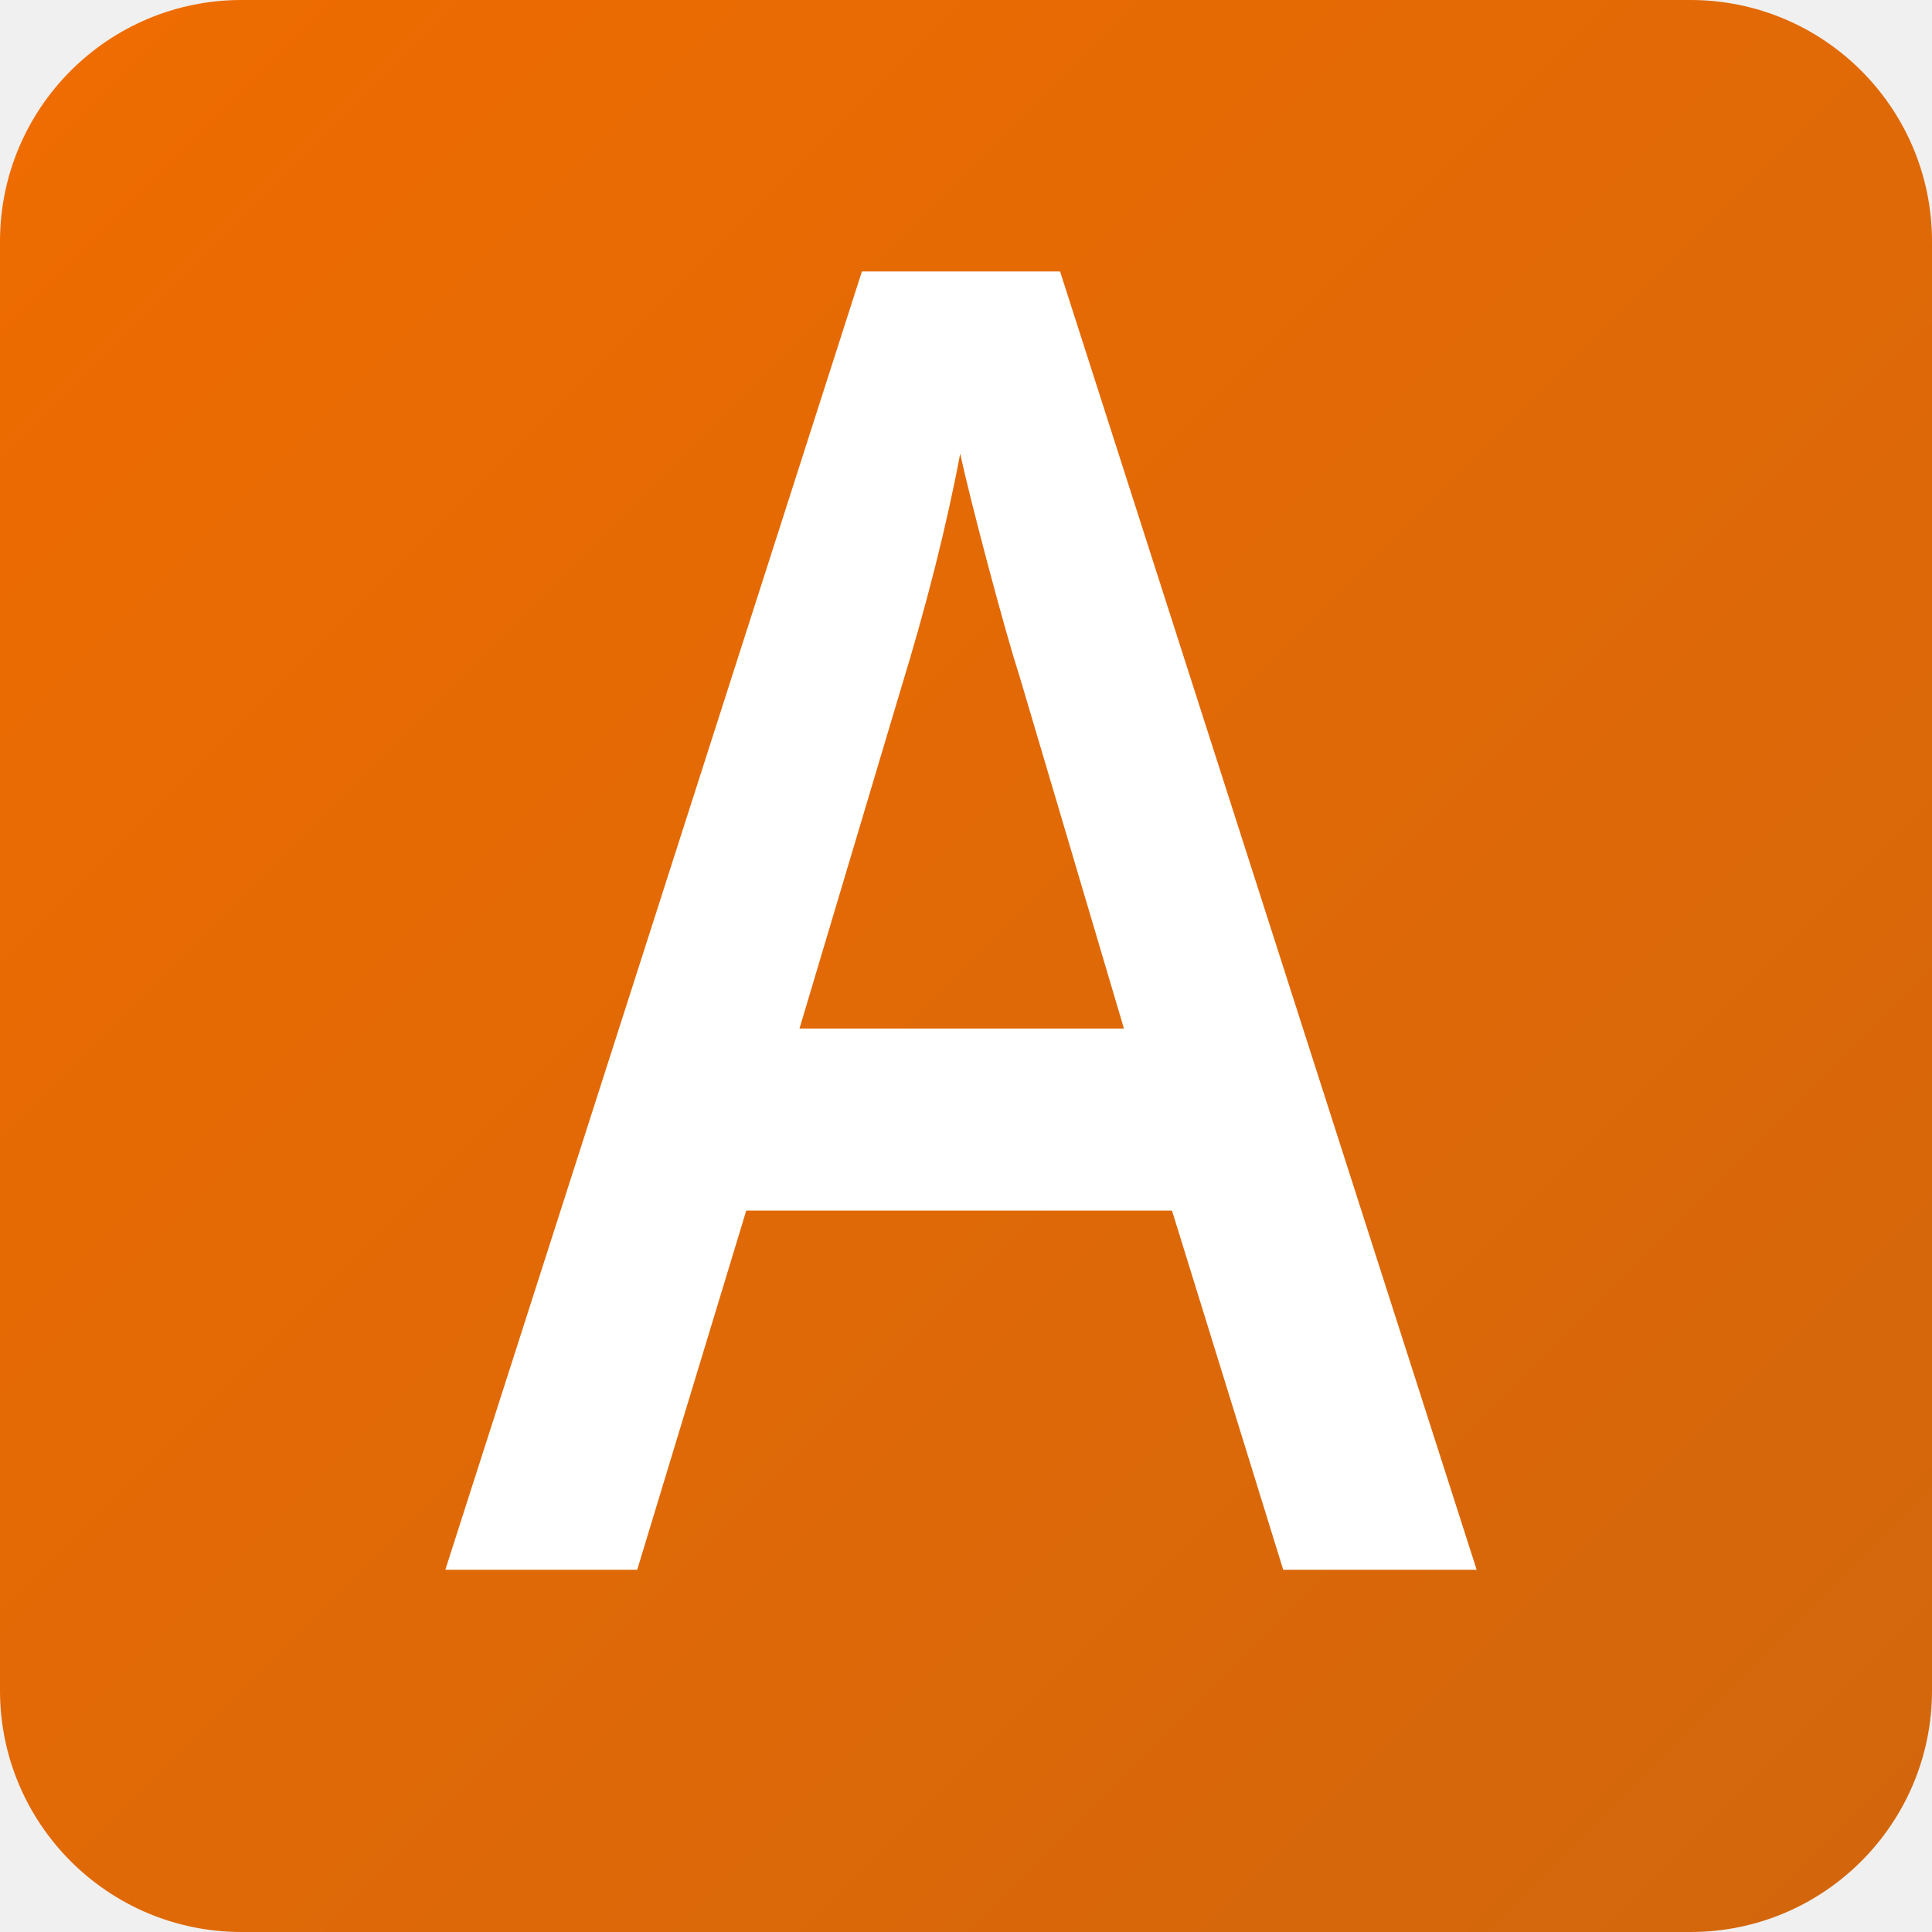
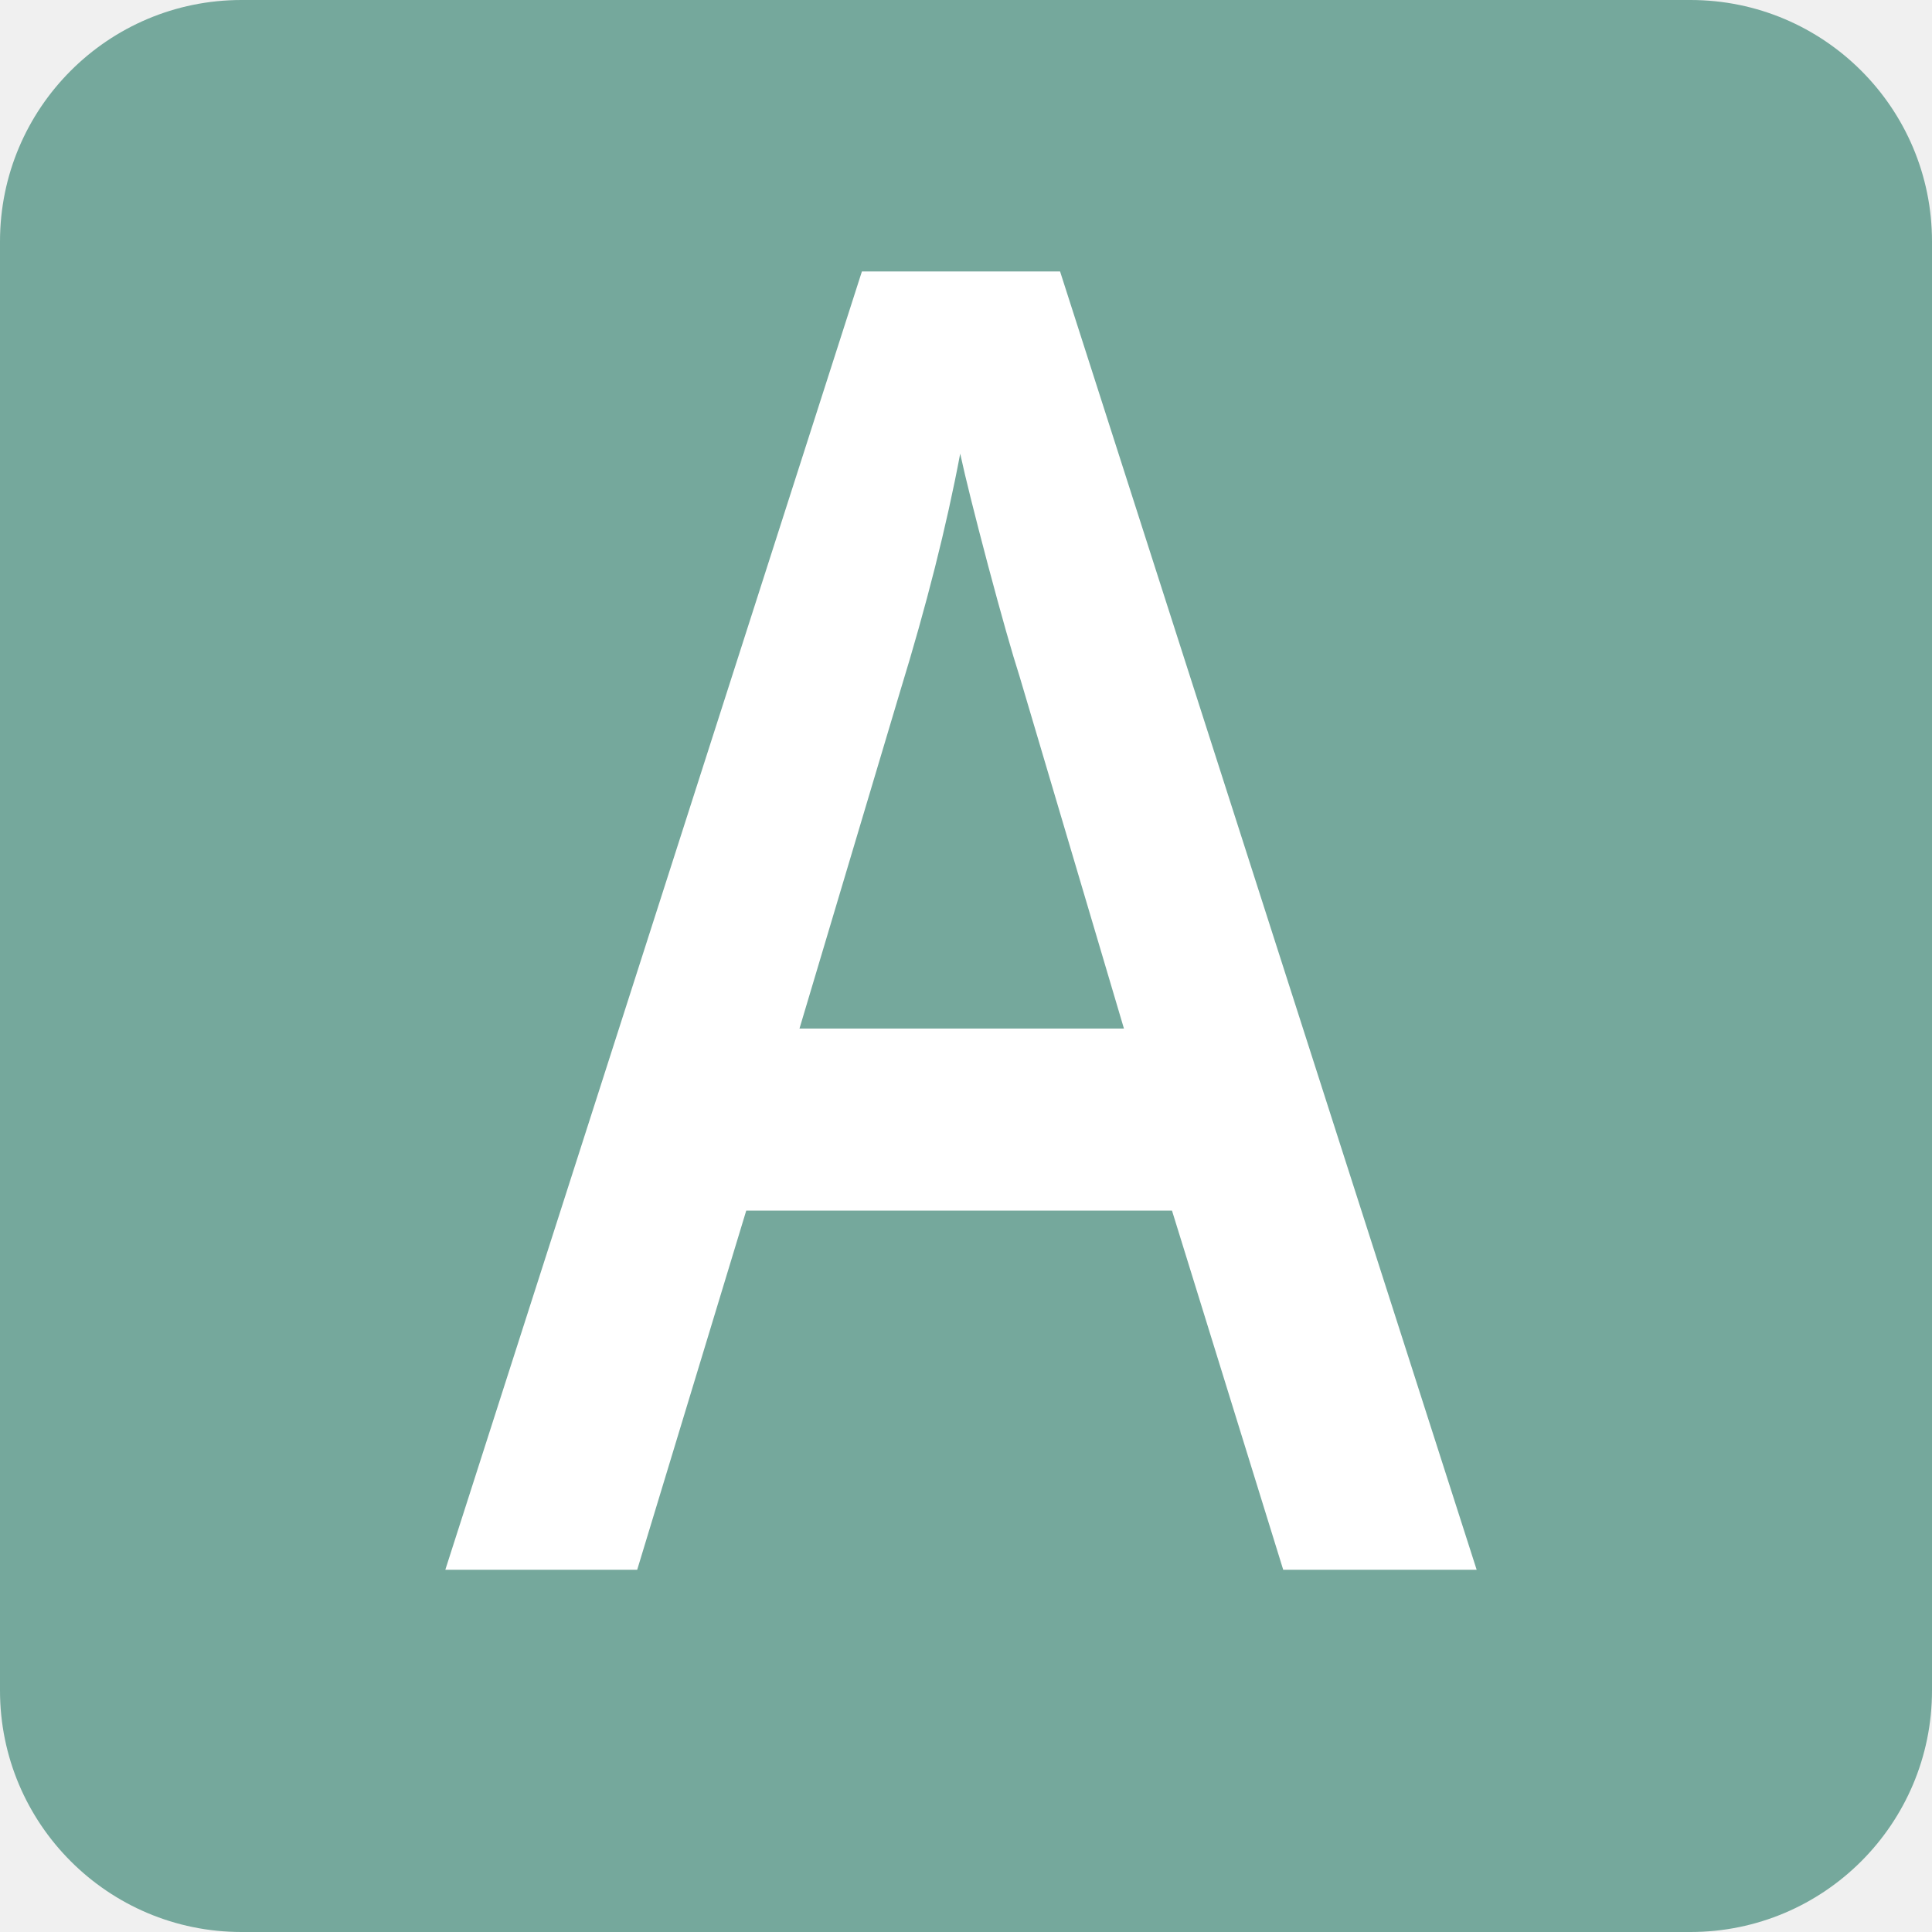
<svg xmlns="http://www.w3.org/2000/svg" width="16" height="16" viewBox="0 0 16 16" fill="none">
  <rect width="16" height="16" rx="2" fill="url(#paint0_linear)" />
  <path fill-rule="evenodd" clip-rule="evenodd" d="M10.627 13L9.706 10.026H6.18L5.277 13H3.688L7.138 2.248H8.779L12.229 13H10.627ZM9.308 8.518L8.444 5.603C8.381 5.407 8.294 5.1 8.182 4.68C8.071 4.26 7.994 3.952 7.952 3.757C7.839 4.357 7.673 5.014 7.454 5.727L6.621 8.518H9.308Z" fill="white" />
  <defs>
    <linearGradient id="paint0_linear" x1="-8" y1="8" x2="8" y2="24" gradientUnits="userSpaceOnUse">
-       <stop stop-color="#EF6C00" />
-       <stop offset="1" stop-color="#D2660D" />
+       <stop stop-color="#75A89C" />
+       <stop offset="1" stop-color="#75A89C" />
    </linearGradient>
  </defs>
</svg>
